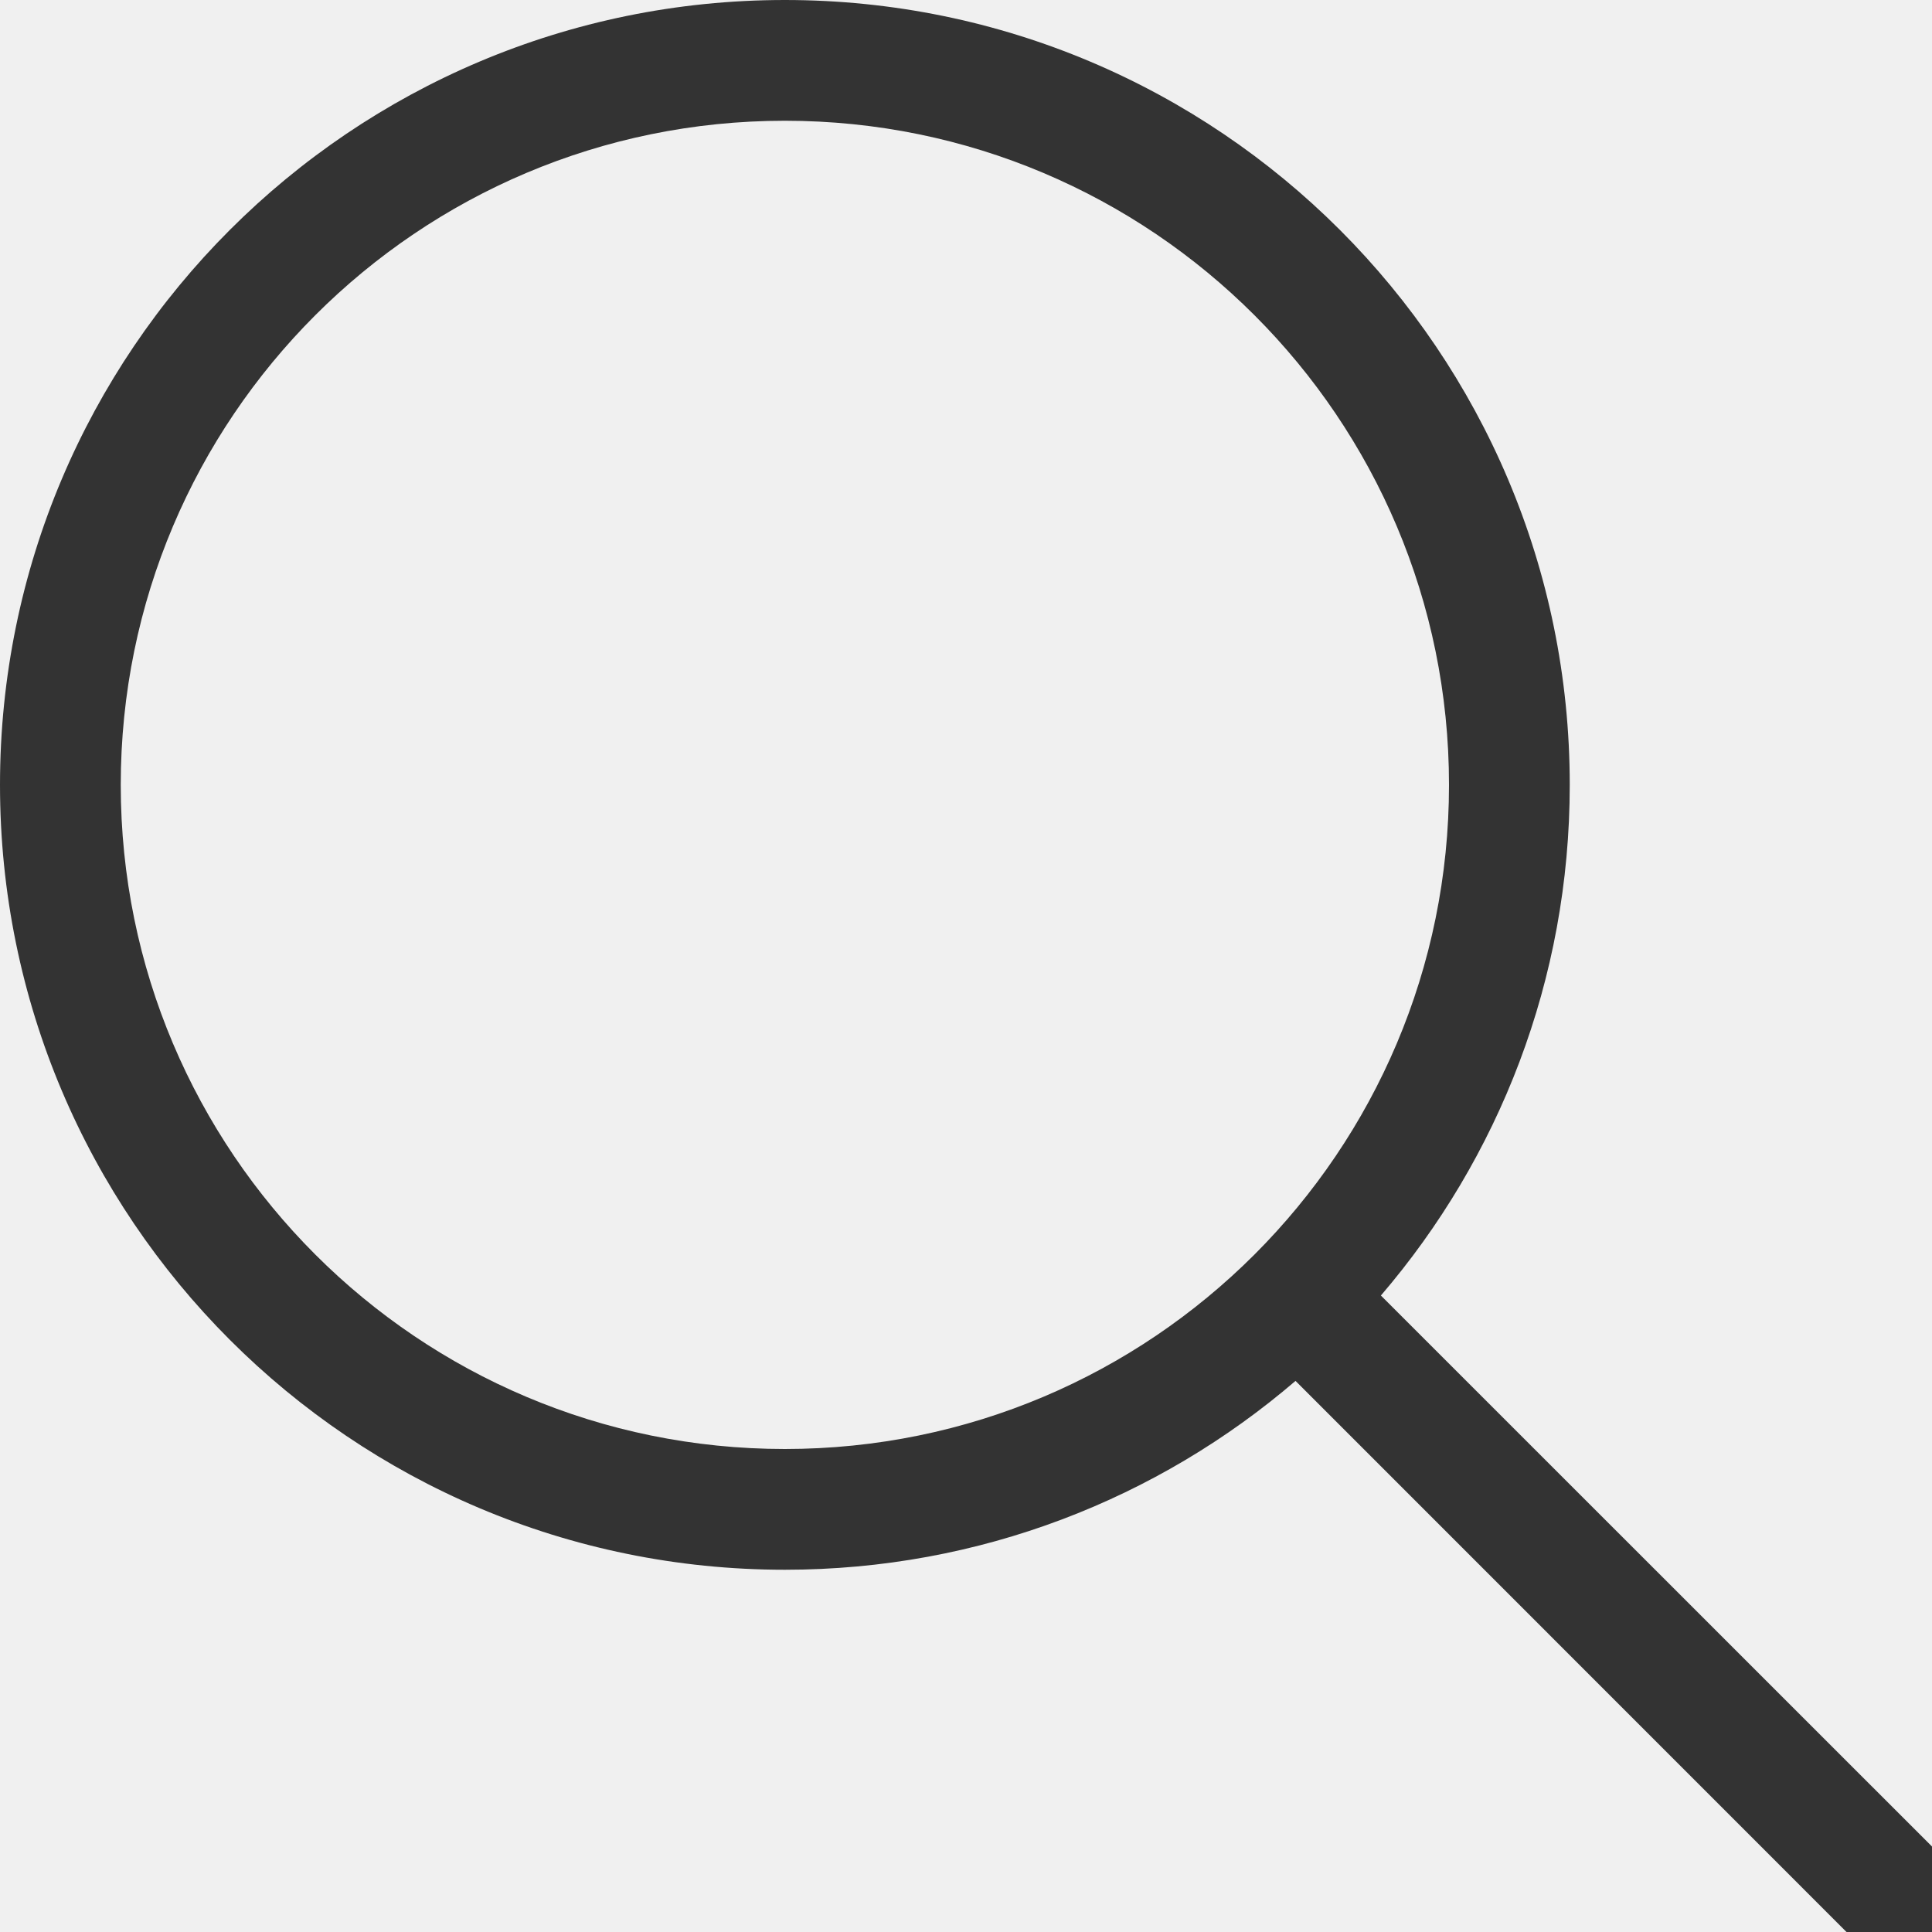
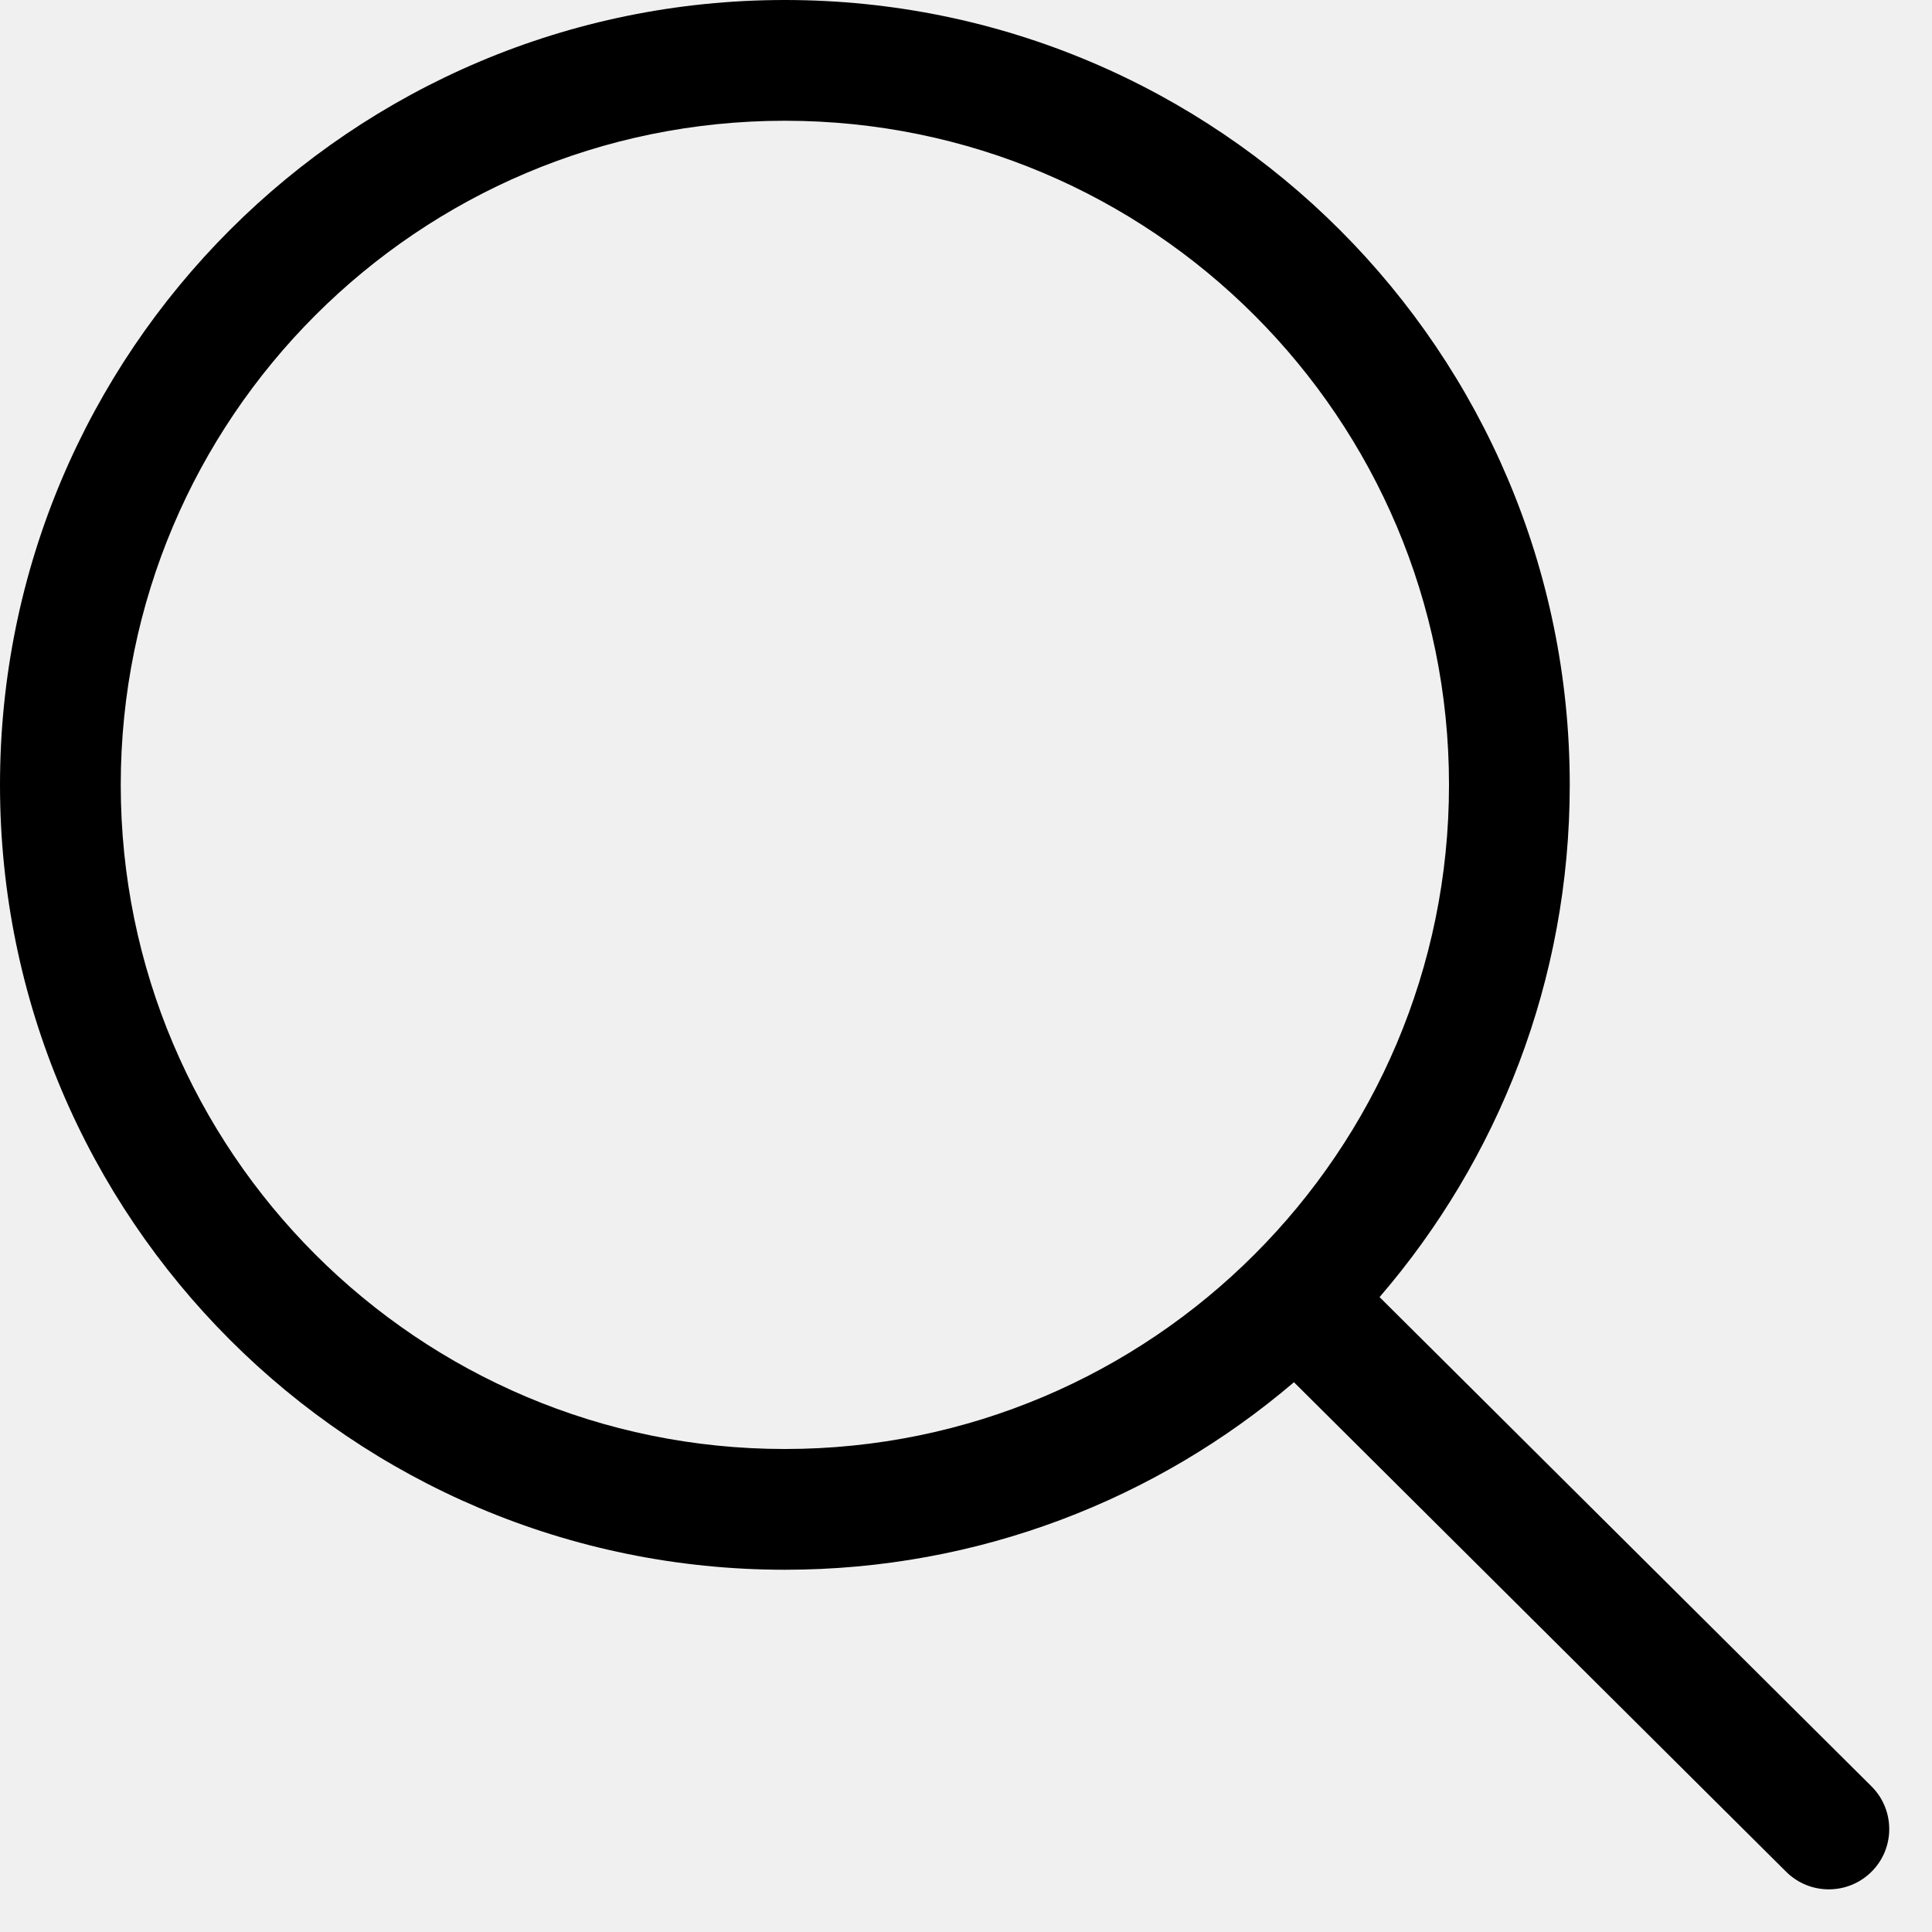
- <svg xmlns="http://www.w3.org/2000/svg" width="16" height="16" viewBox="0 0 16 16">
-   <path fill="#333" fill-rule="evenodd" d="M11.436,10.729 L16.354,15.646 L15.646,16.354 L10.729,11.436 C9.592,12.411 8.115,13 6.5,13 C2.91,13 0,10.09 0,6.5 C0,2.91 2.91,0 6.5,0 C10.09,0 13,2.91 13,6.5 C13,8.115 12.411,9.592 11.436,10.729 Z M6.5,12 C9.538,12 12,9.538 12,6.5 C12,3.462 9.538,1 6.5,1 C3.462,1 1,3.462 1,6.5 C1,9.538 3.462,12 6.5,12 Z" />
+ <svg xmlns="http://www.w3.org/2000/svg" xmlns:xlink="http://www.w3.org/1999/xlink" width="16px" height="16px" viewBox="0 0 16 16" version="1.1">
+   <defs>
+     <path d="M11.425,10.742 L15.499,14.794 C15.694,14.988 15.695,15.304 15.501,15.499 C15.501,15.499 15.5,15.5 15.5,15.5 C15.305,15.695 14.988,15.696 14.792,15.501 L10.716,11.447 C9.581,12.415 8.109,13 6.5,13 C2.911,13 0,10.089 0,6.5 C0,2.911 2.911,0 6.5,0 C10.089,0 13,2.911 13,6.5 C13,8.121 12.406,9.603 11.425,10.742 Z M6.5,12 C9.537,12 12,9.537 12,6.5 C12,3.463 9.537,1 6.5,1 C3.463,1 1,3.463 1,6.5 C1,9.537 3.463,12 6.5,12 Z" id="path-1" />
+   </defs>
+   <g id="search" stroke="none" stroke-width="1" fill="none" fill-rule="evenodd">
+     <mask id="mask-2" fill="white">
+       <use xlink:href="#path-1" />
+     </mask>
+     <use id="Combined-Shape" fill="#000000" fill-rule="nonzero" xlink:href="#path-1" />
+   </g>
</svg>
